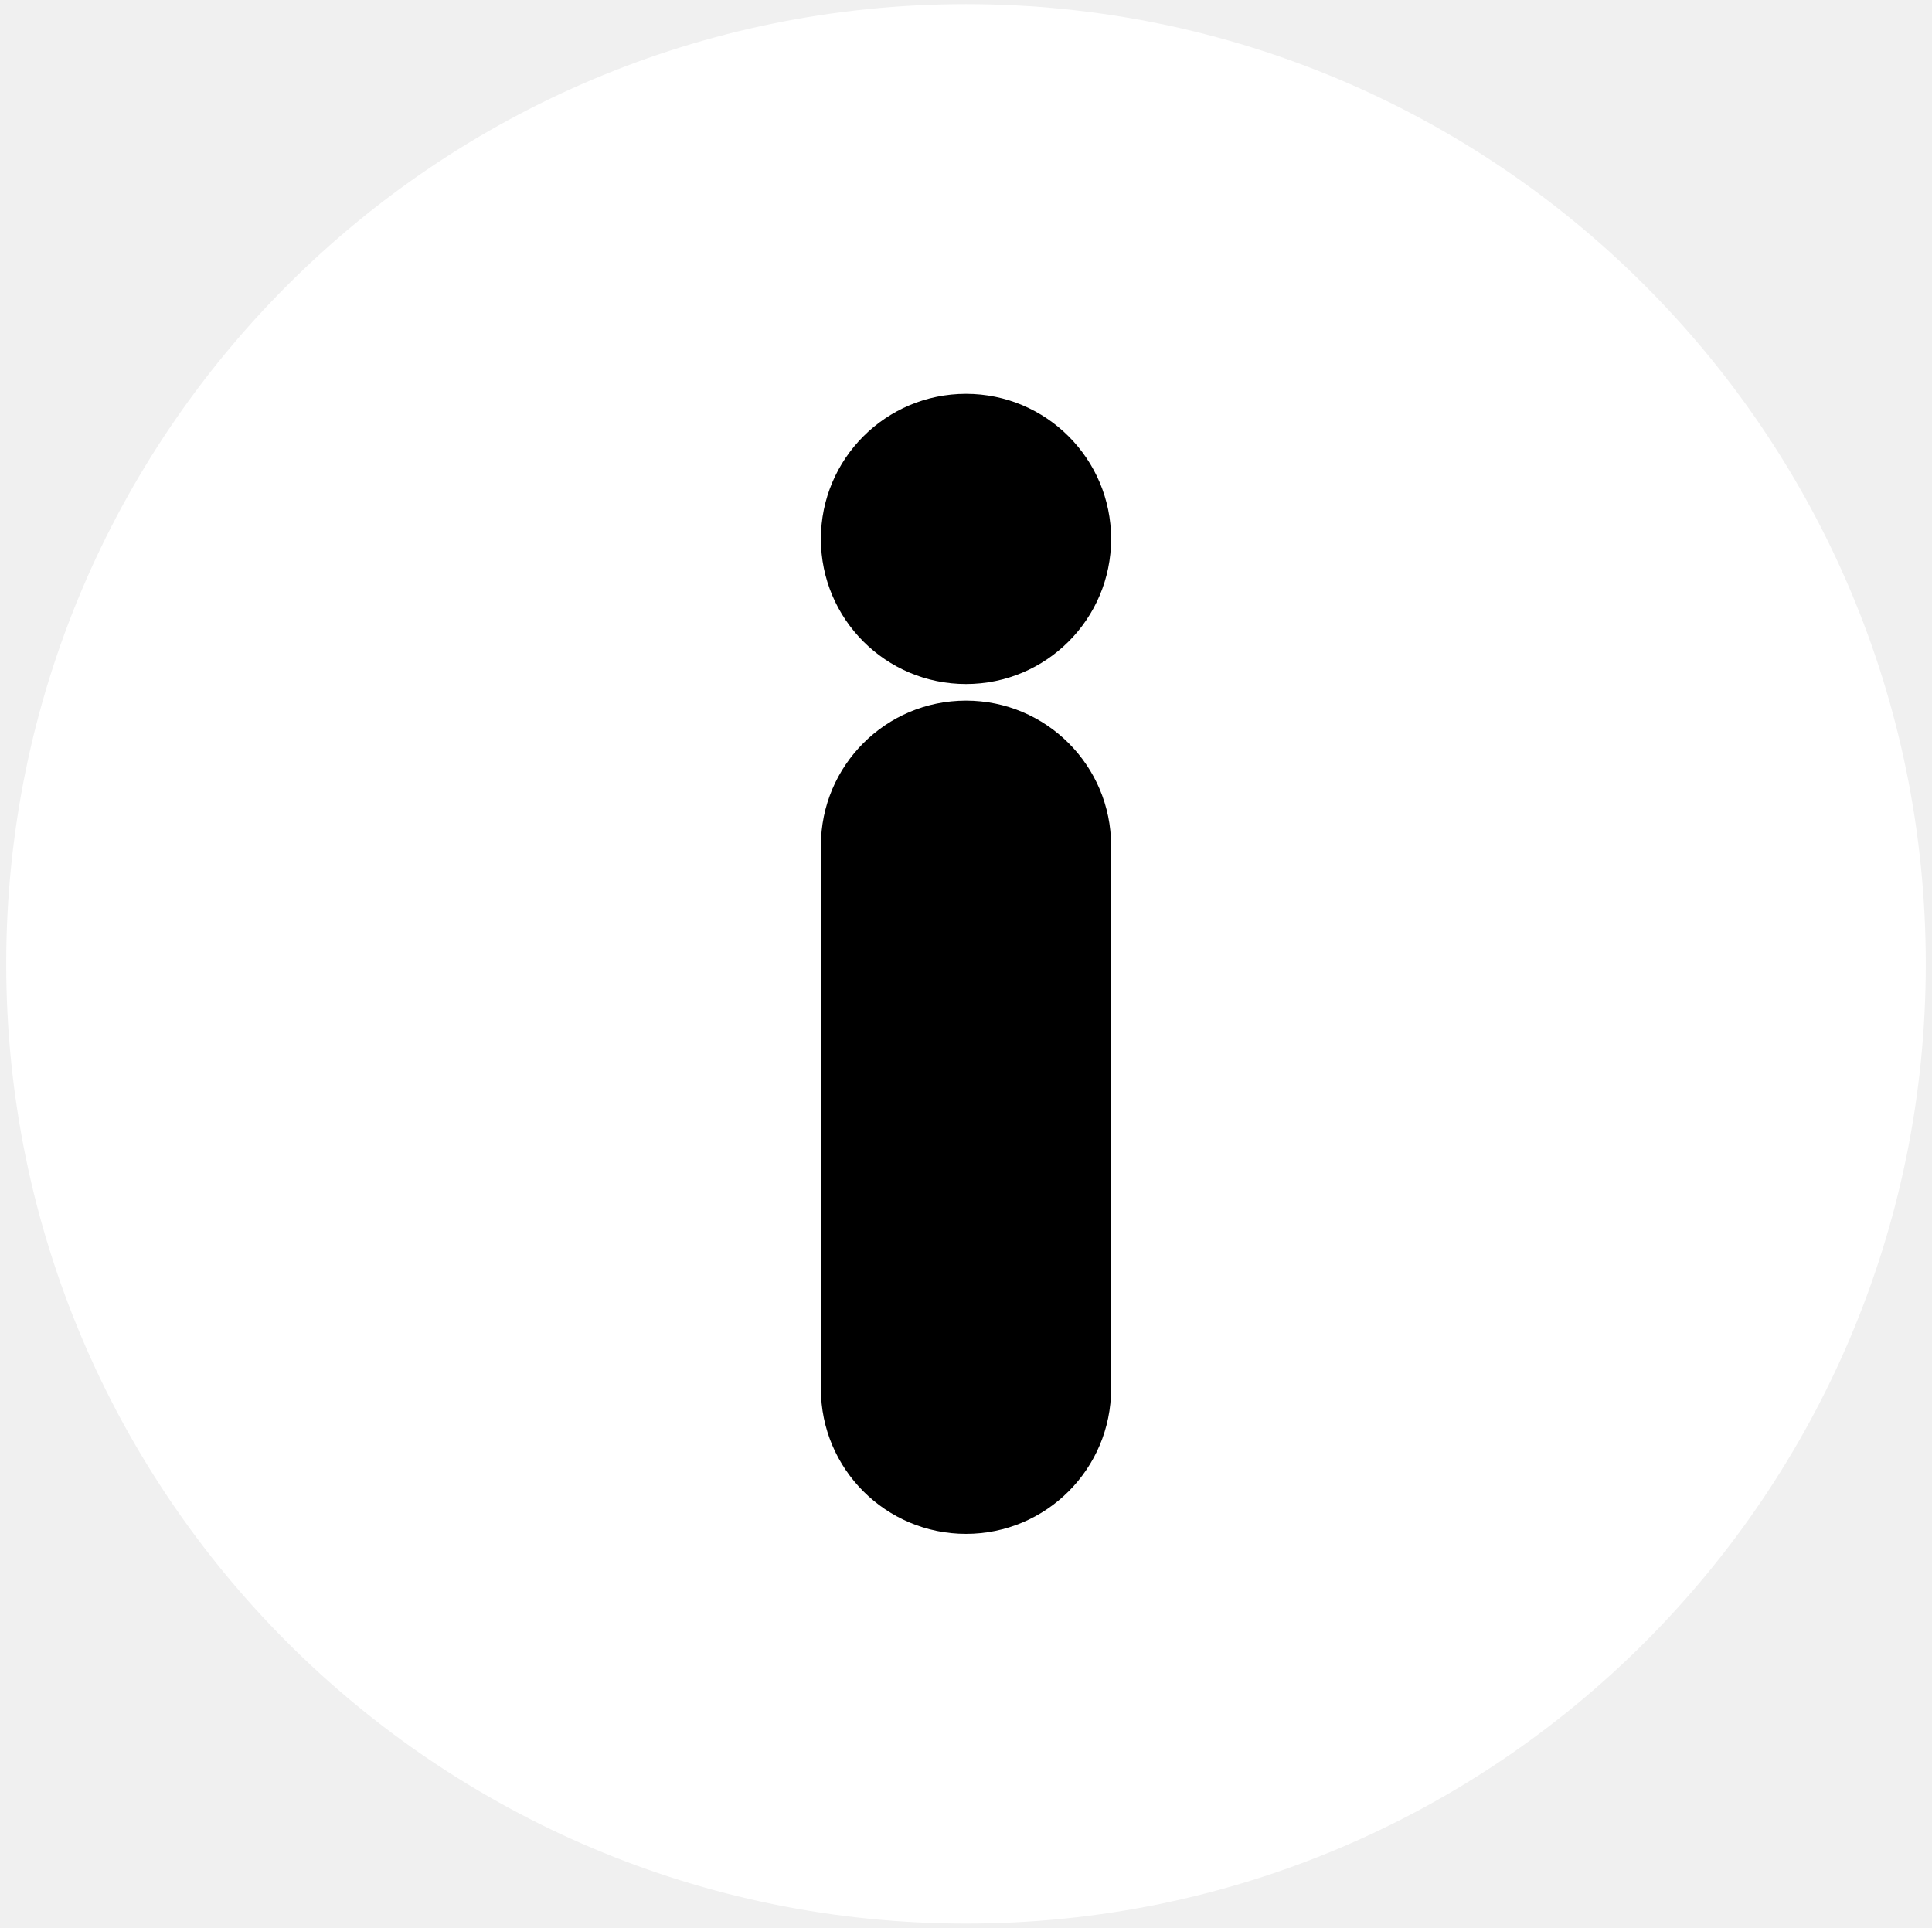
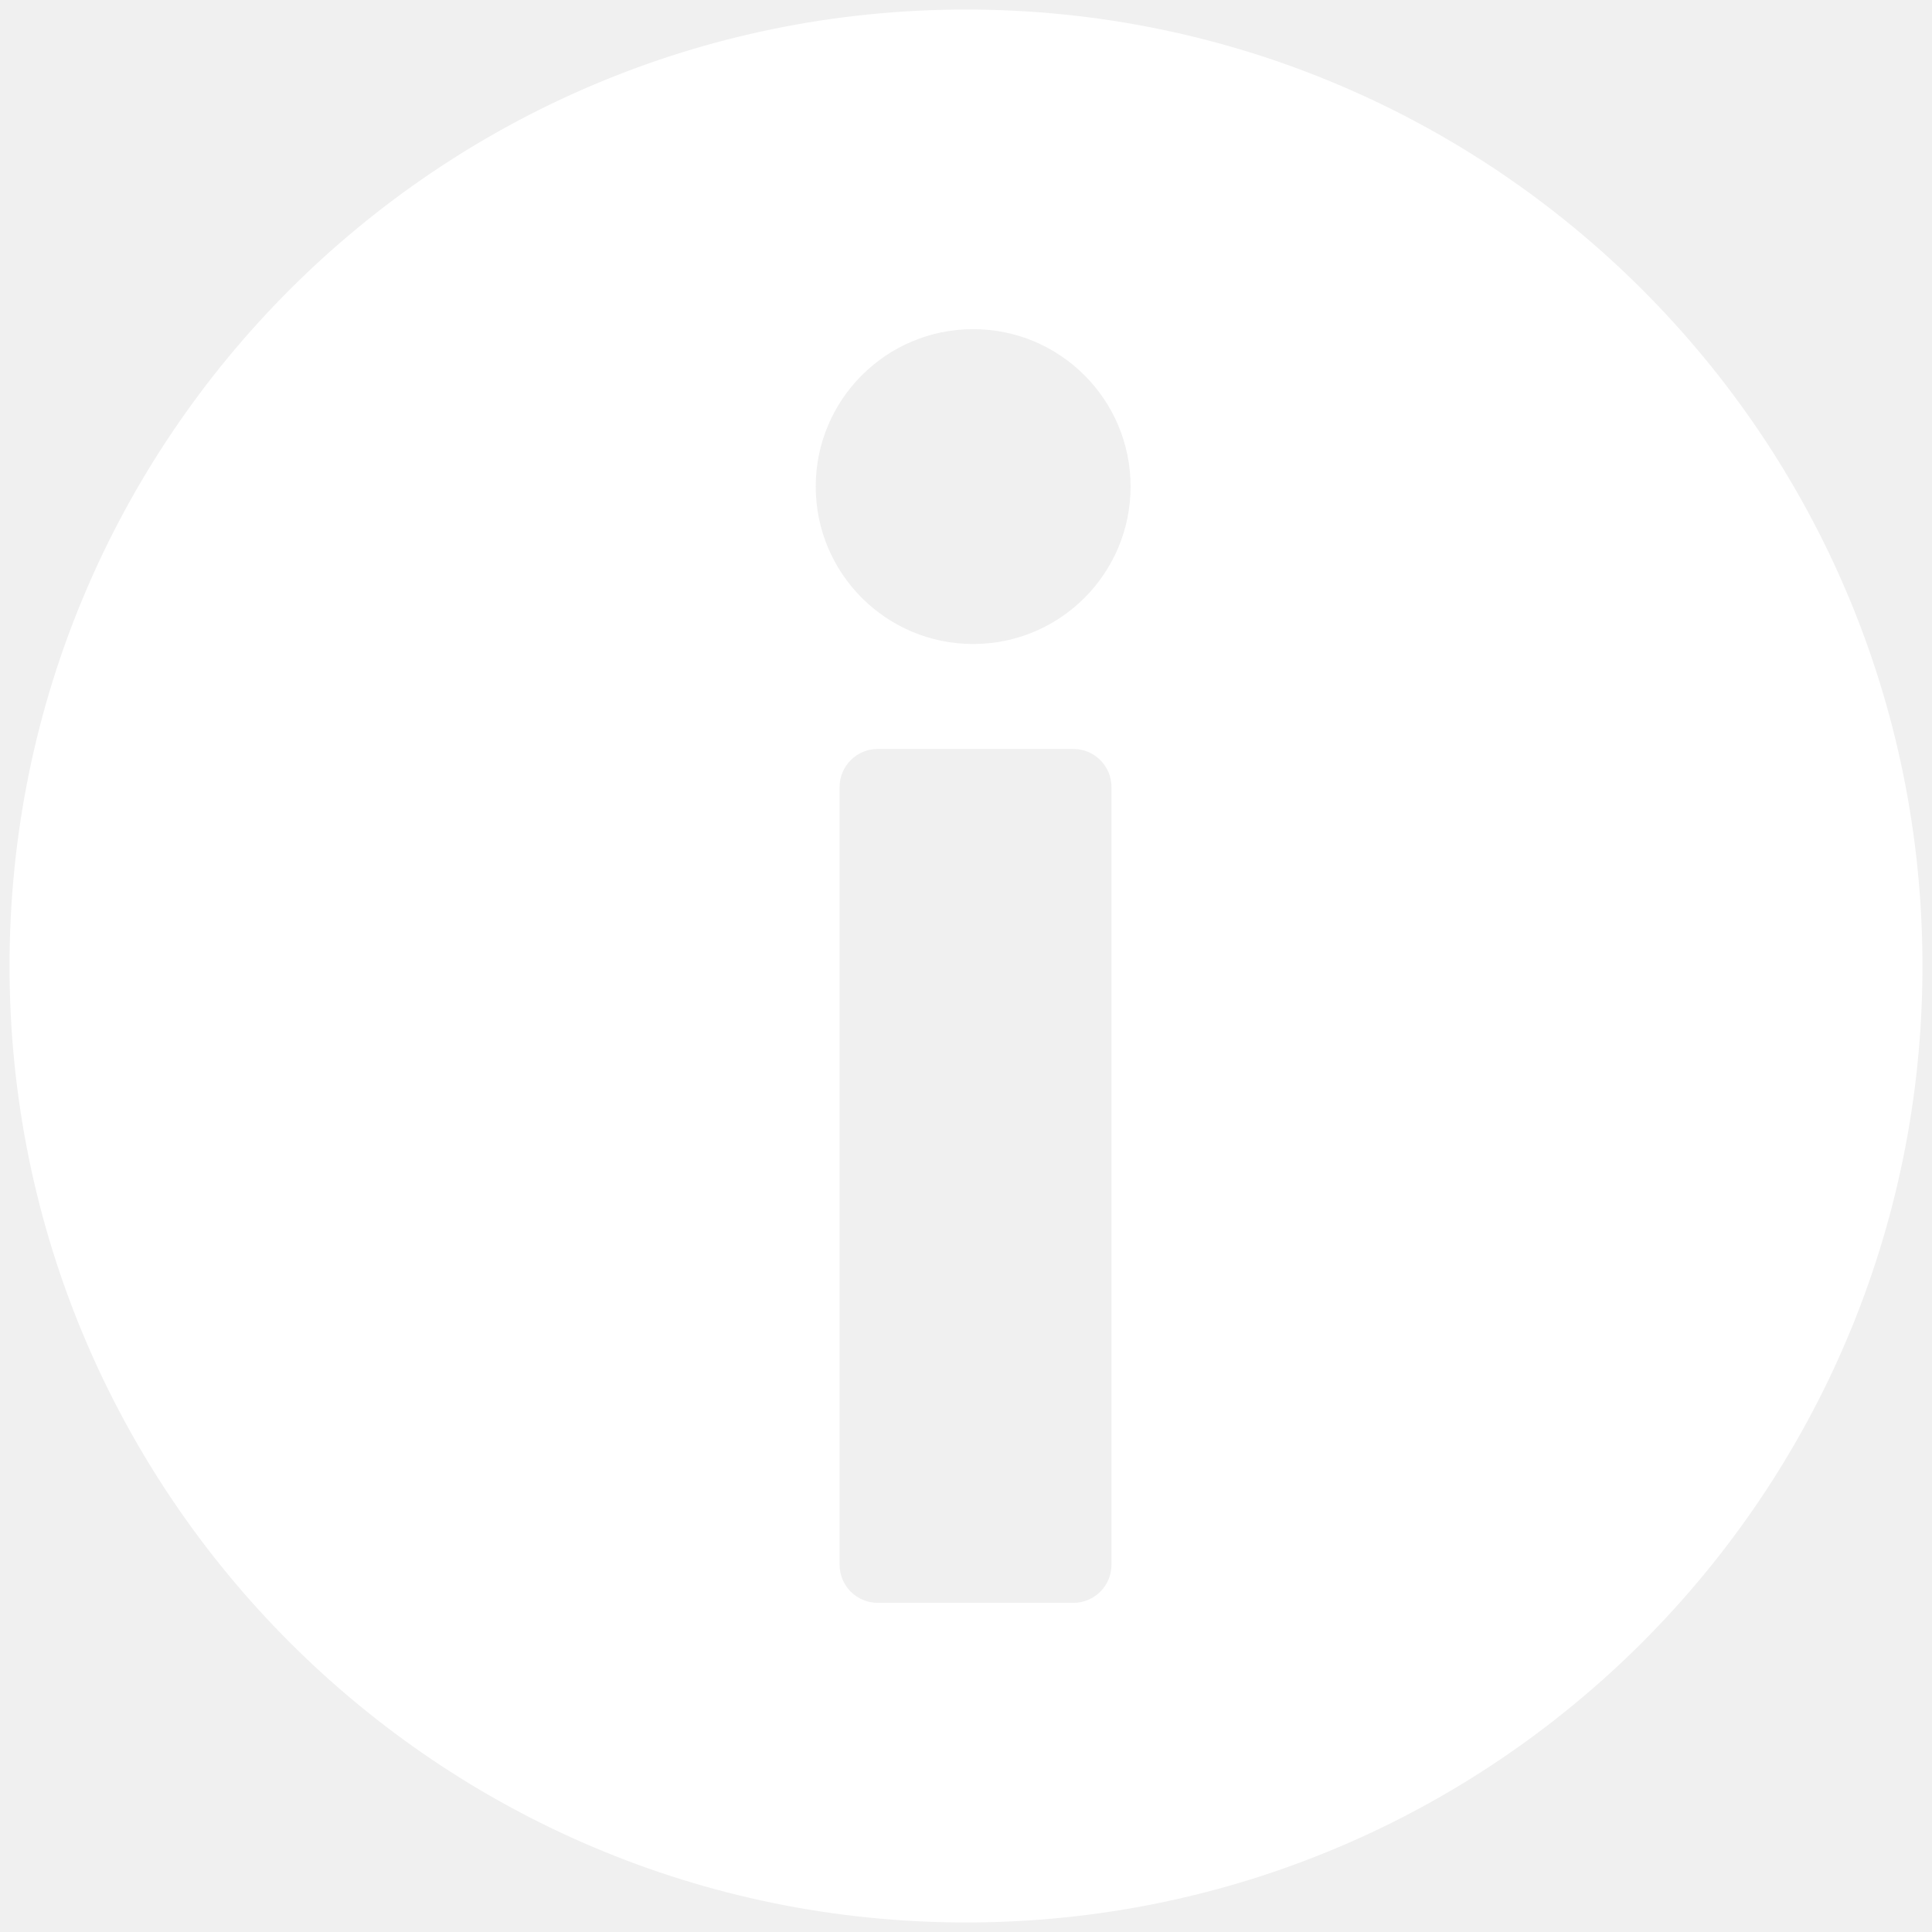
- <svg xmlns="http://www.w3.org/2000/svg" width="466" height="465" viewBox="0 0 466 465">
-   <circle cx="233" cy="232.5" r="231.5" fill="#fff" />
-   <circle cx="233" cy="130" r="35" fill="#000" />
-   <rect x="198" y="169" width="70" height="201" rx="35" fill="#000" />
+ <svg xmlns="http://www.w3.org/2000/svg" width="405" height="405" viewBox="0 0 405 405">
+   <defs>
+     <mask id="info-cutout">
+       <rect width="405" height="405" fill="#fff" />
+       <circle cx="204" cy="102" r="33" fill="#000" />
+       <rect x="176" y="157" width="57" height="179" rx="8" fill="#000" />
+     </mask>
+   </defs>
+   <circle cx="202.5" cy="202.5" r="200.5" fill="#fff" mask="url(#info-cutout)" />
</svg>
